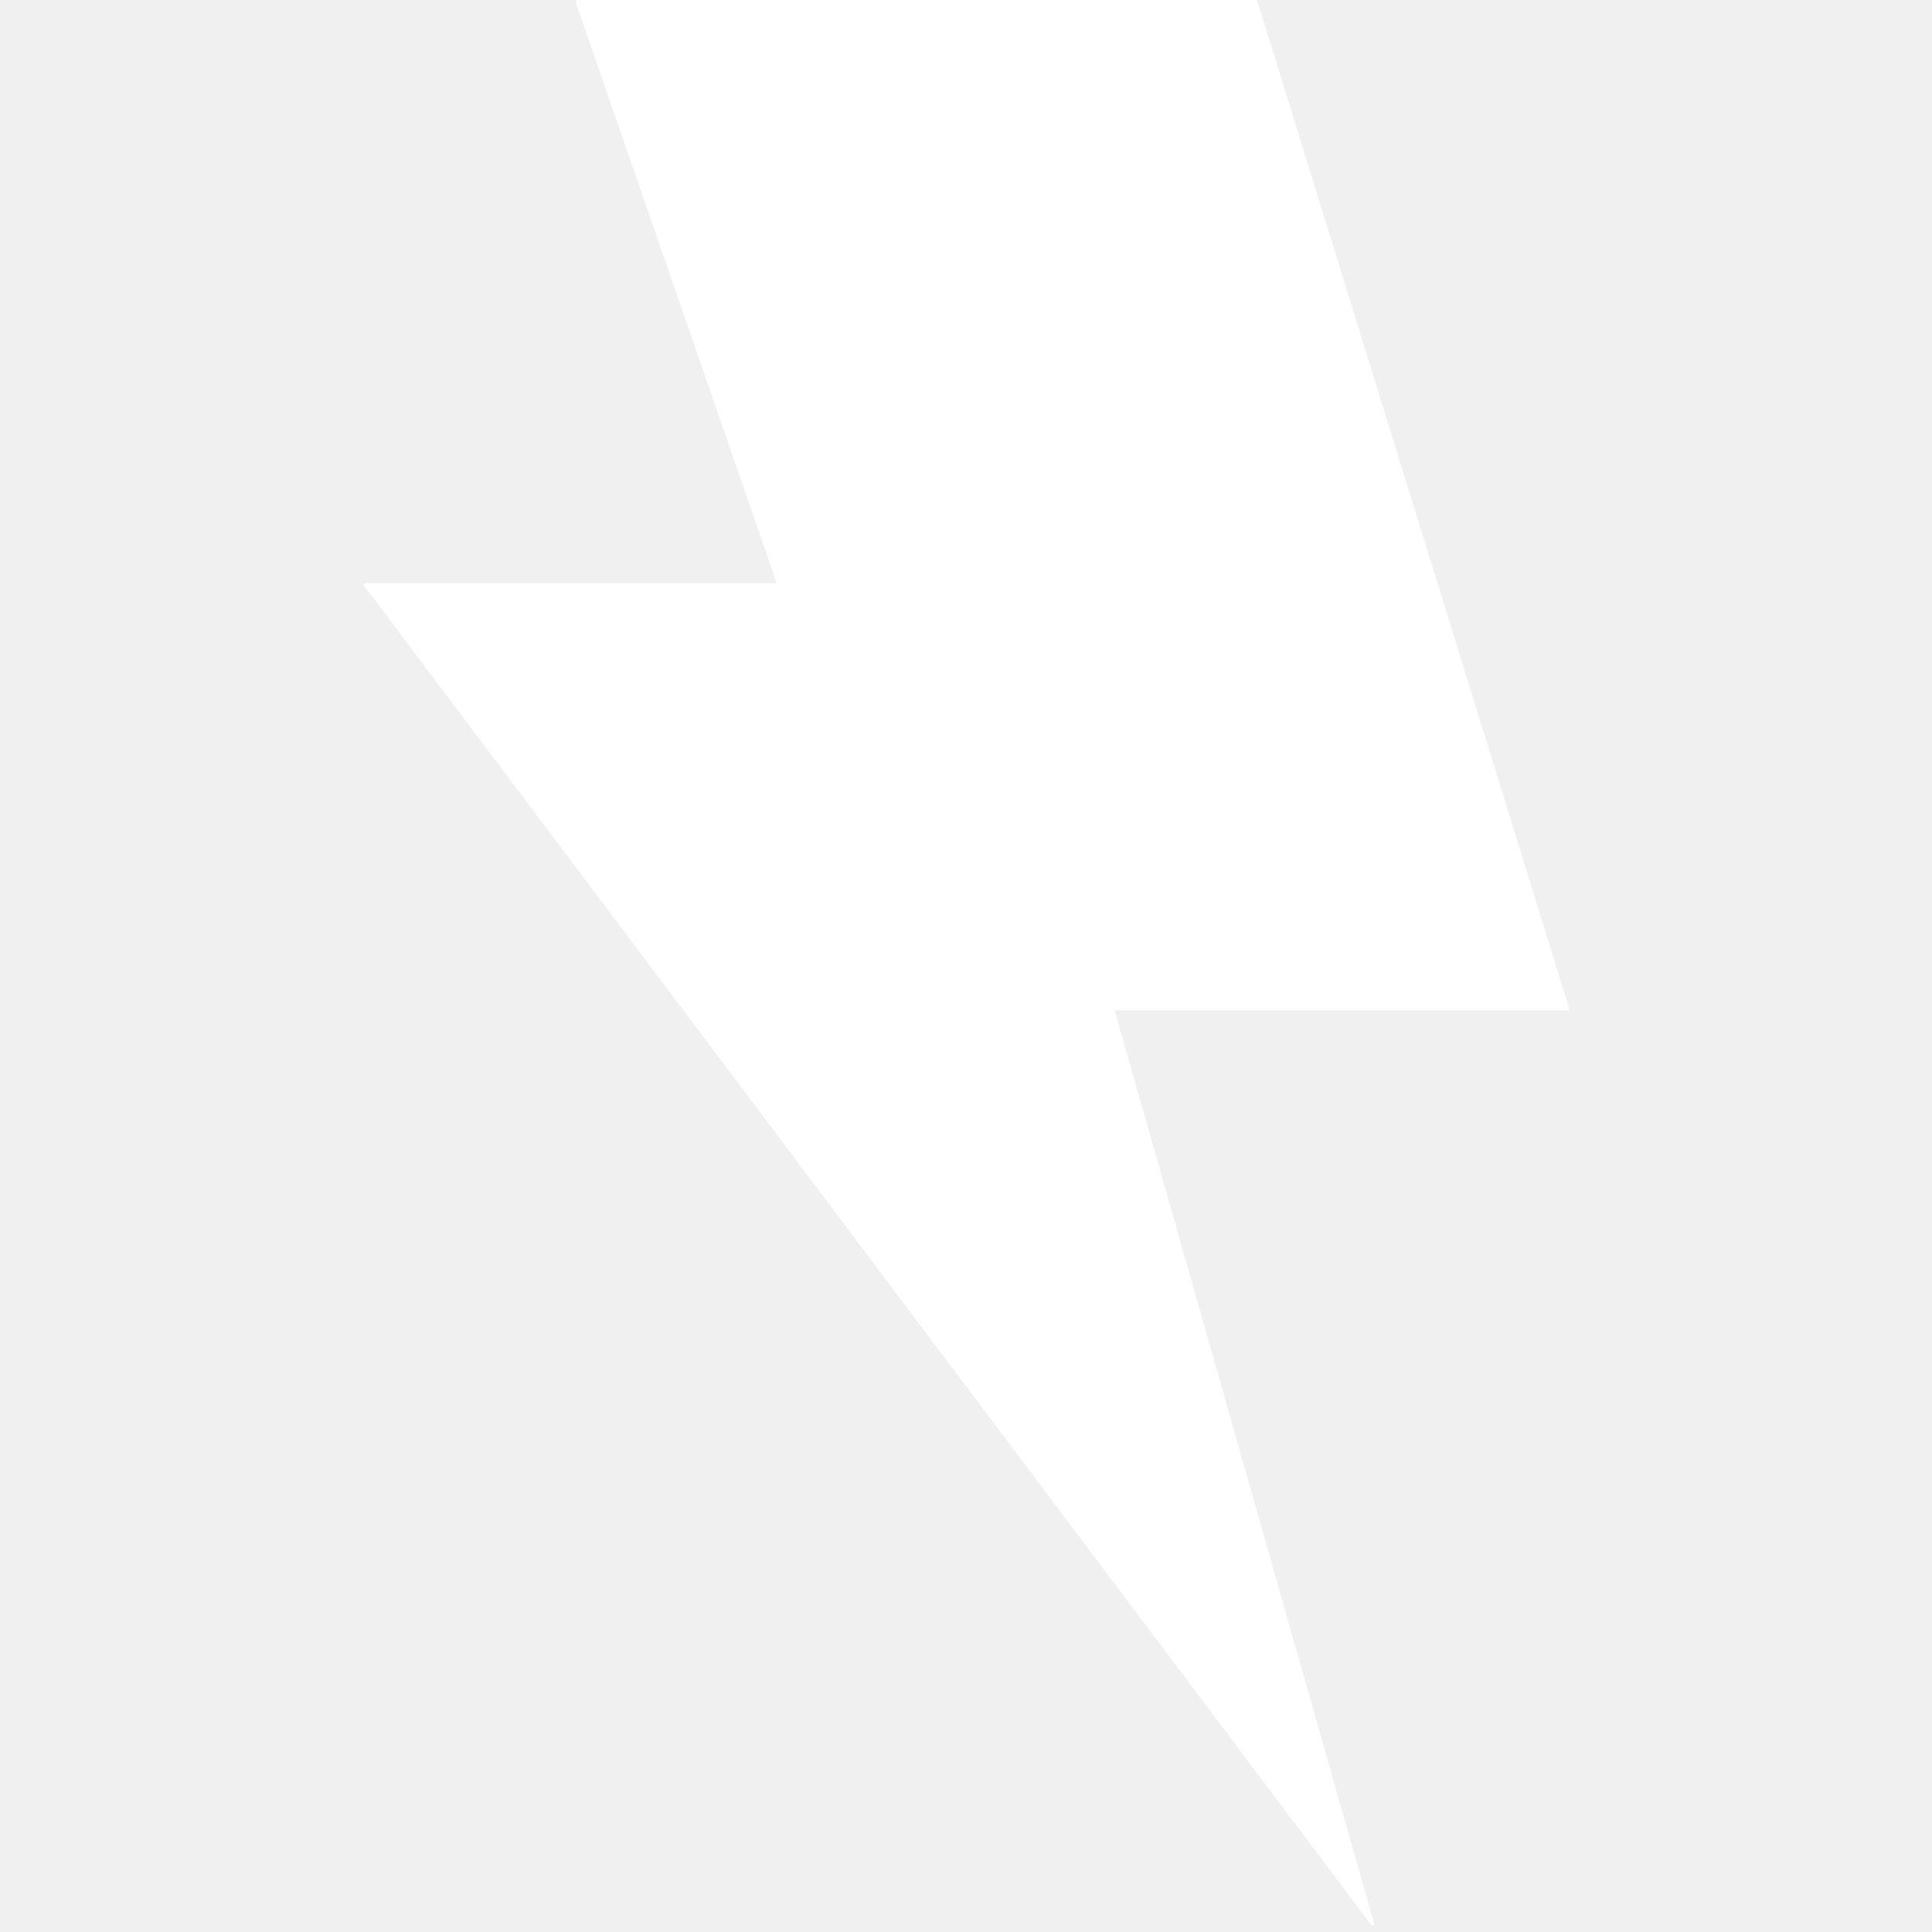
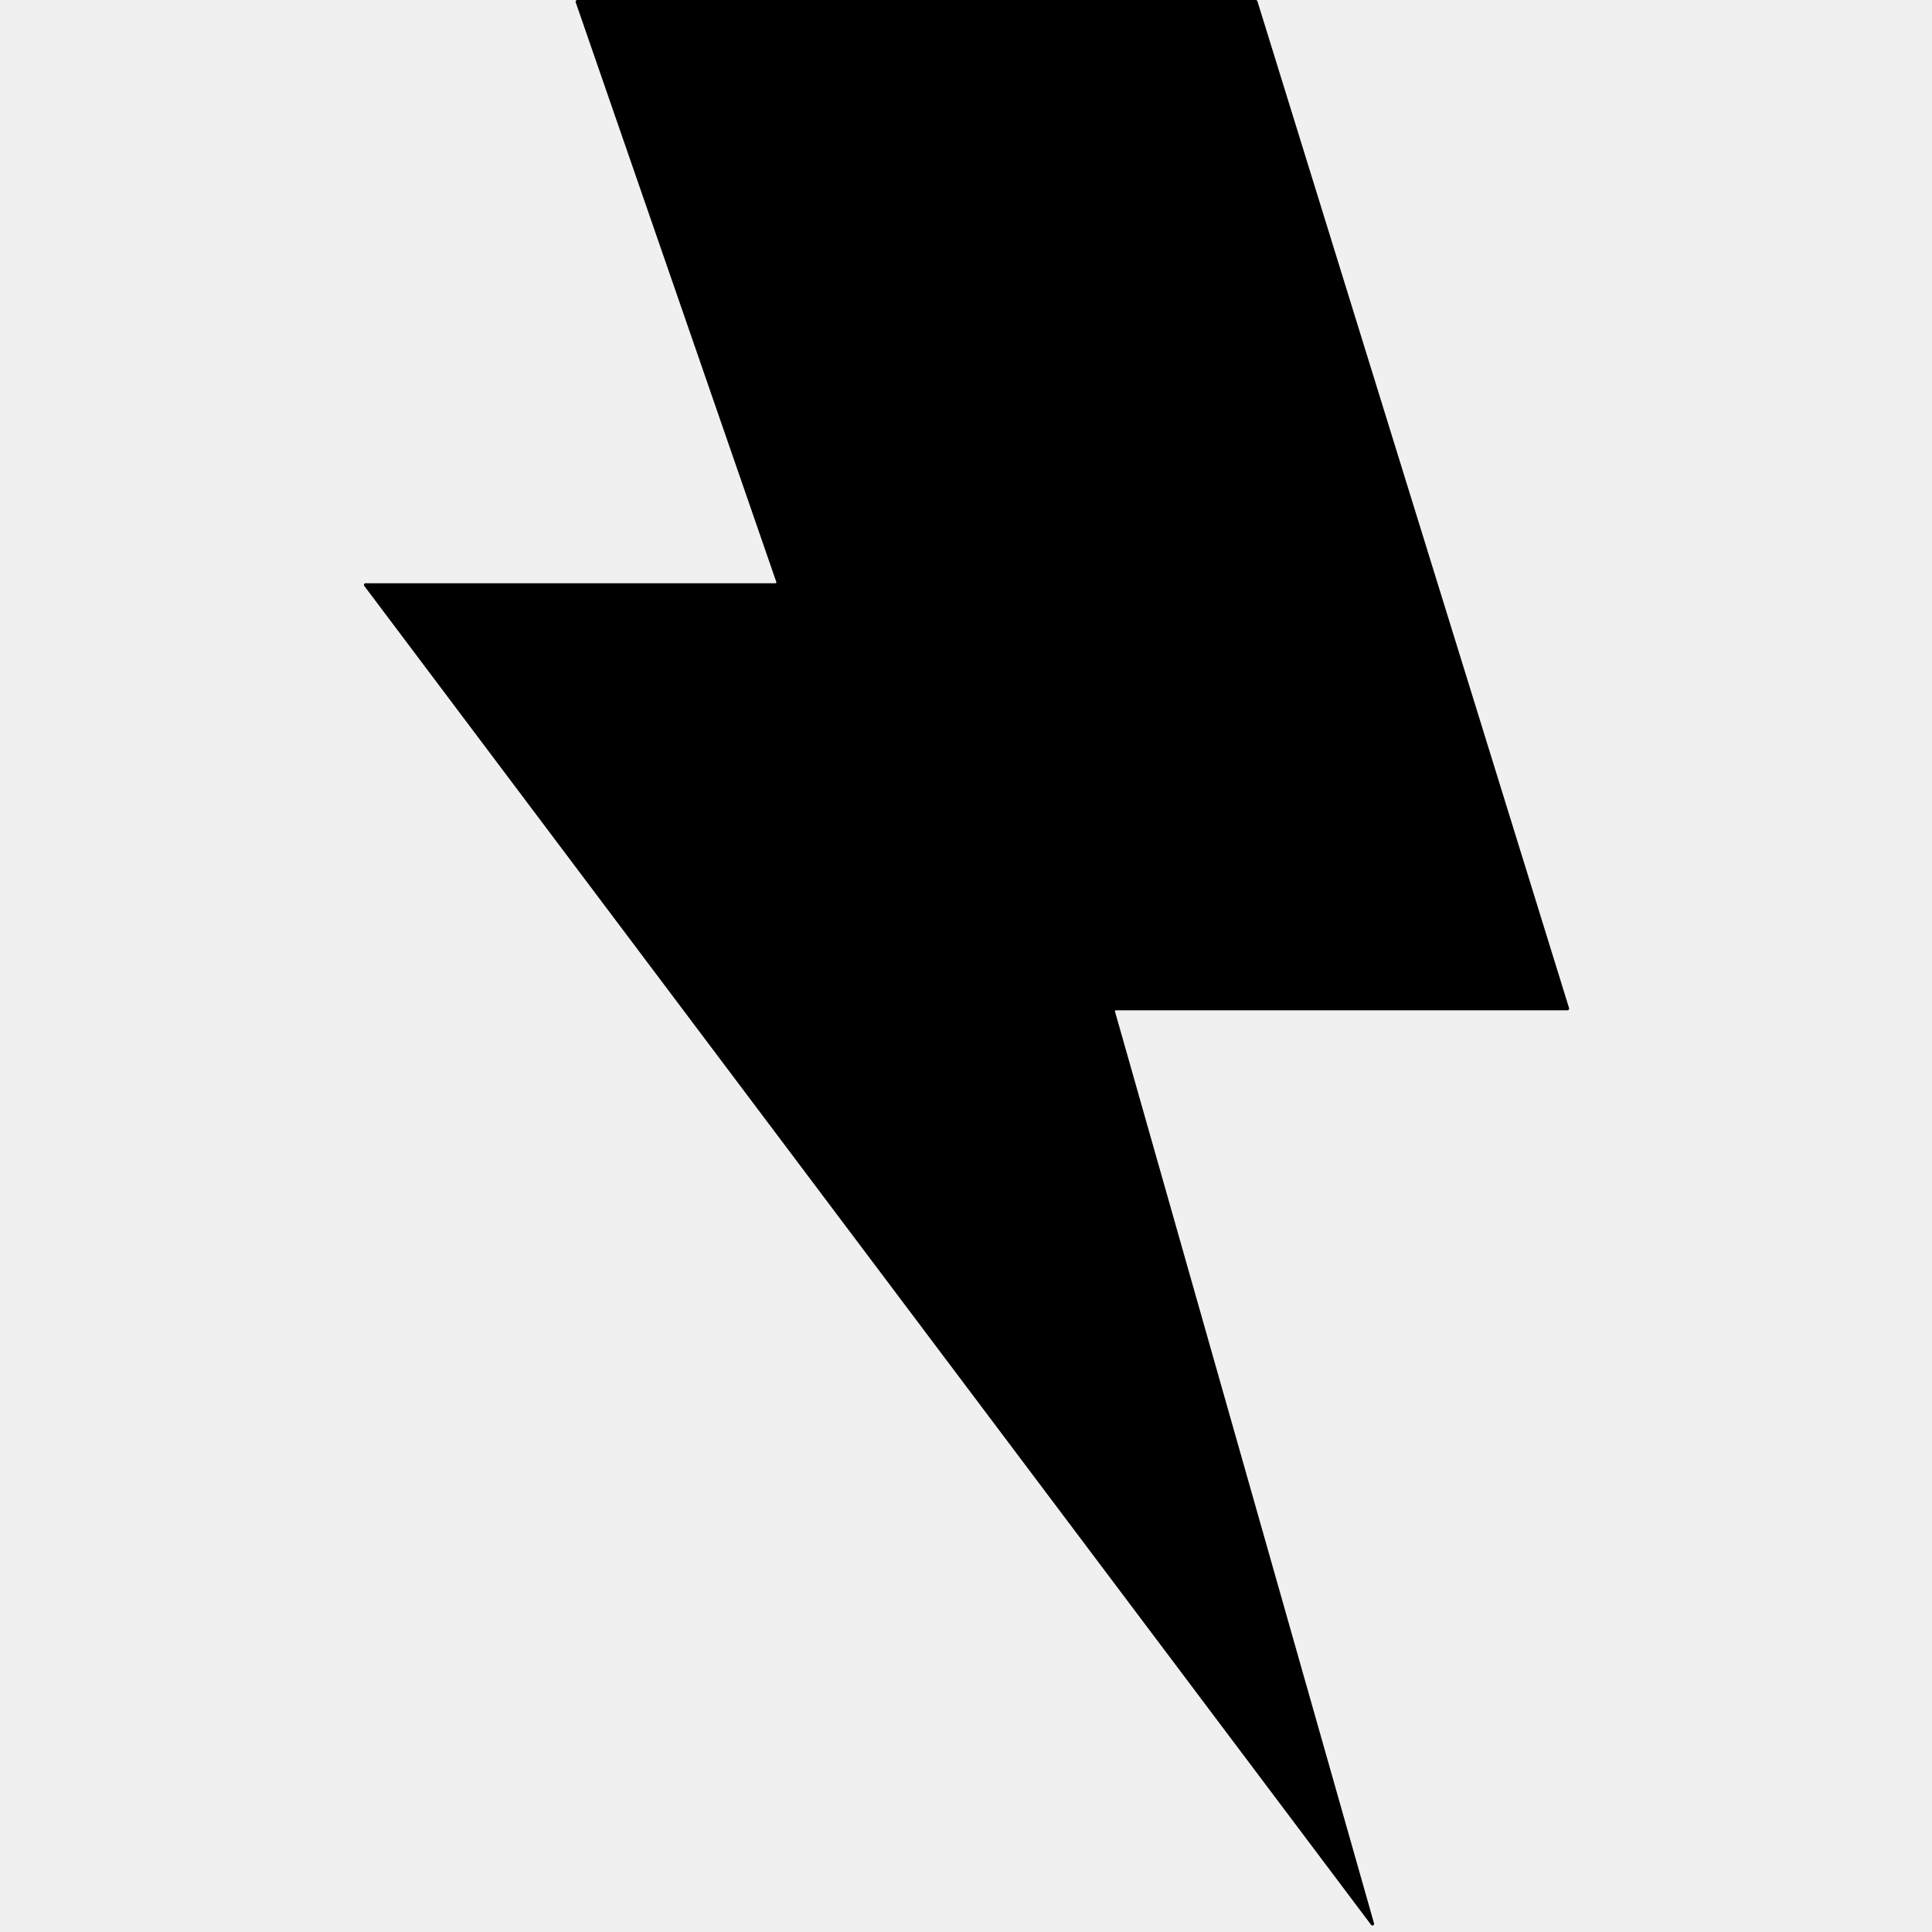
- <svg xmlns="http://www.w3.org/2000/svg" width="512" height="512" viewBox="0 0 512 512" fill="none">
-   <path fill-rule="evenodd" clip-rule="evenodd" d="M152.56 0.584C152.461 0.298 152.674 0 152.976 0H332.805C332.998 0 333.169 0.126 333.226 0.31L415.824 267.171C415.911 267.454 415.7 267.741 415.403 267.741H295.684C295.538 267.741 295.433 267.88 295.473 268.021L364.135 509.726C364.269 510.195 363.654 510.501 363.361 510.111L96.529 155.267C96.311 154.977 96.518 154.563 96.881 154.563H205.536C205.687 154.563 205.793 154.414 205.743 154.271L152.56 0.584Z" fill="white" />
+ <svg xmlns="http://www.w3.org/2000/svg" width="512" height="512" viewBox="0 0 512 512" fill="currentColor">
+   <path fill-rule="evenodd" clip-rule="evenodd" d="M152.56 0.584C152.461 0.298 152.674 0 152.976 0H332.805C332.998 0 333.169 0.126 333.226 0.31L415.824 267.171C415.911 267.454 415.7 267.741 415.403 267.741H295.684C295.538 267.741 295.433 267.88 295.473 268.021L364.135 509.726C364.269 510.195 363.654 510.501 363.361 510.111L96.529 155.267C96.311 154.977 96.518 154.563 96.881 154.563H205.536C205.687 154.563 205.793 154.414 205.743 154.271L152.56 0.584Z" fill="currentColor" />
</svg>
